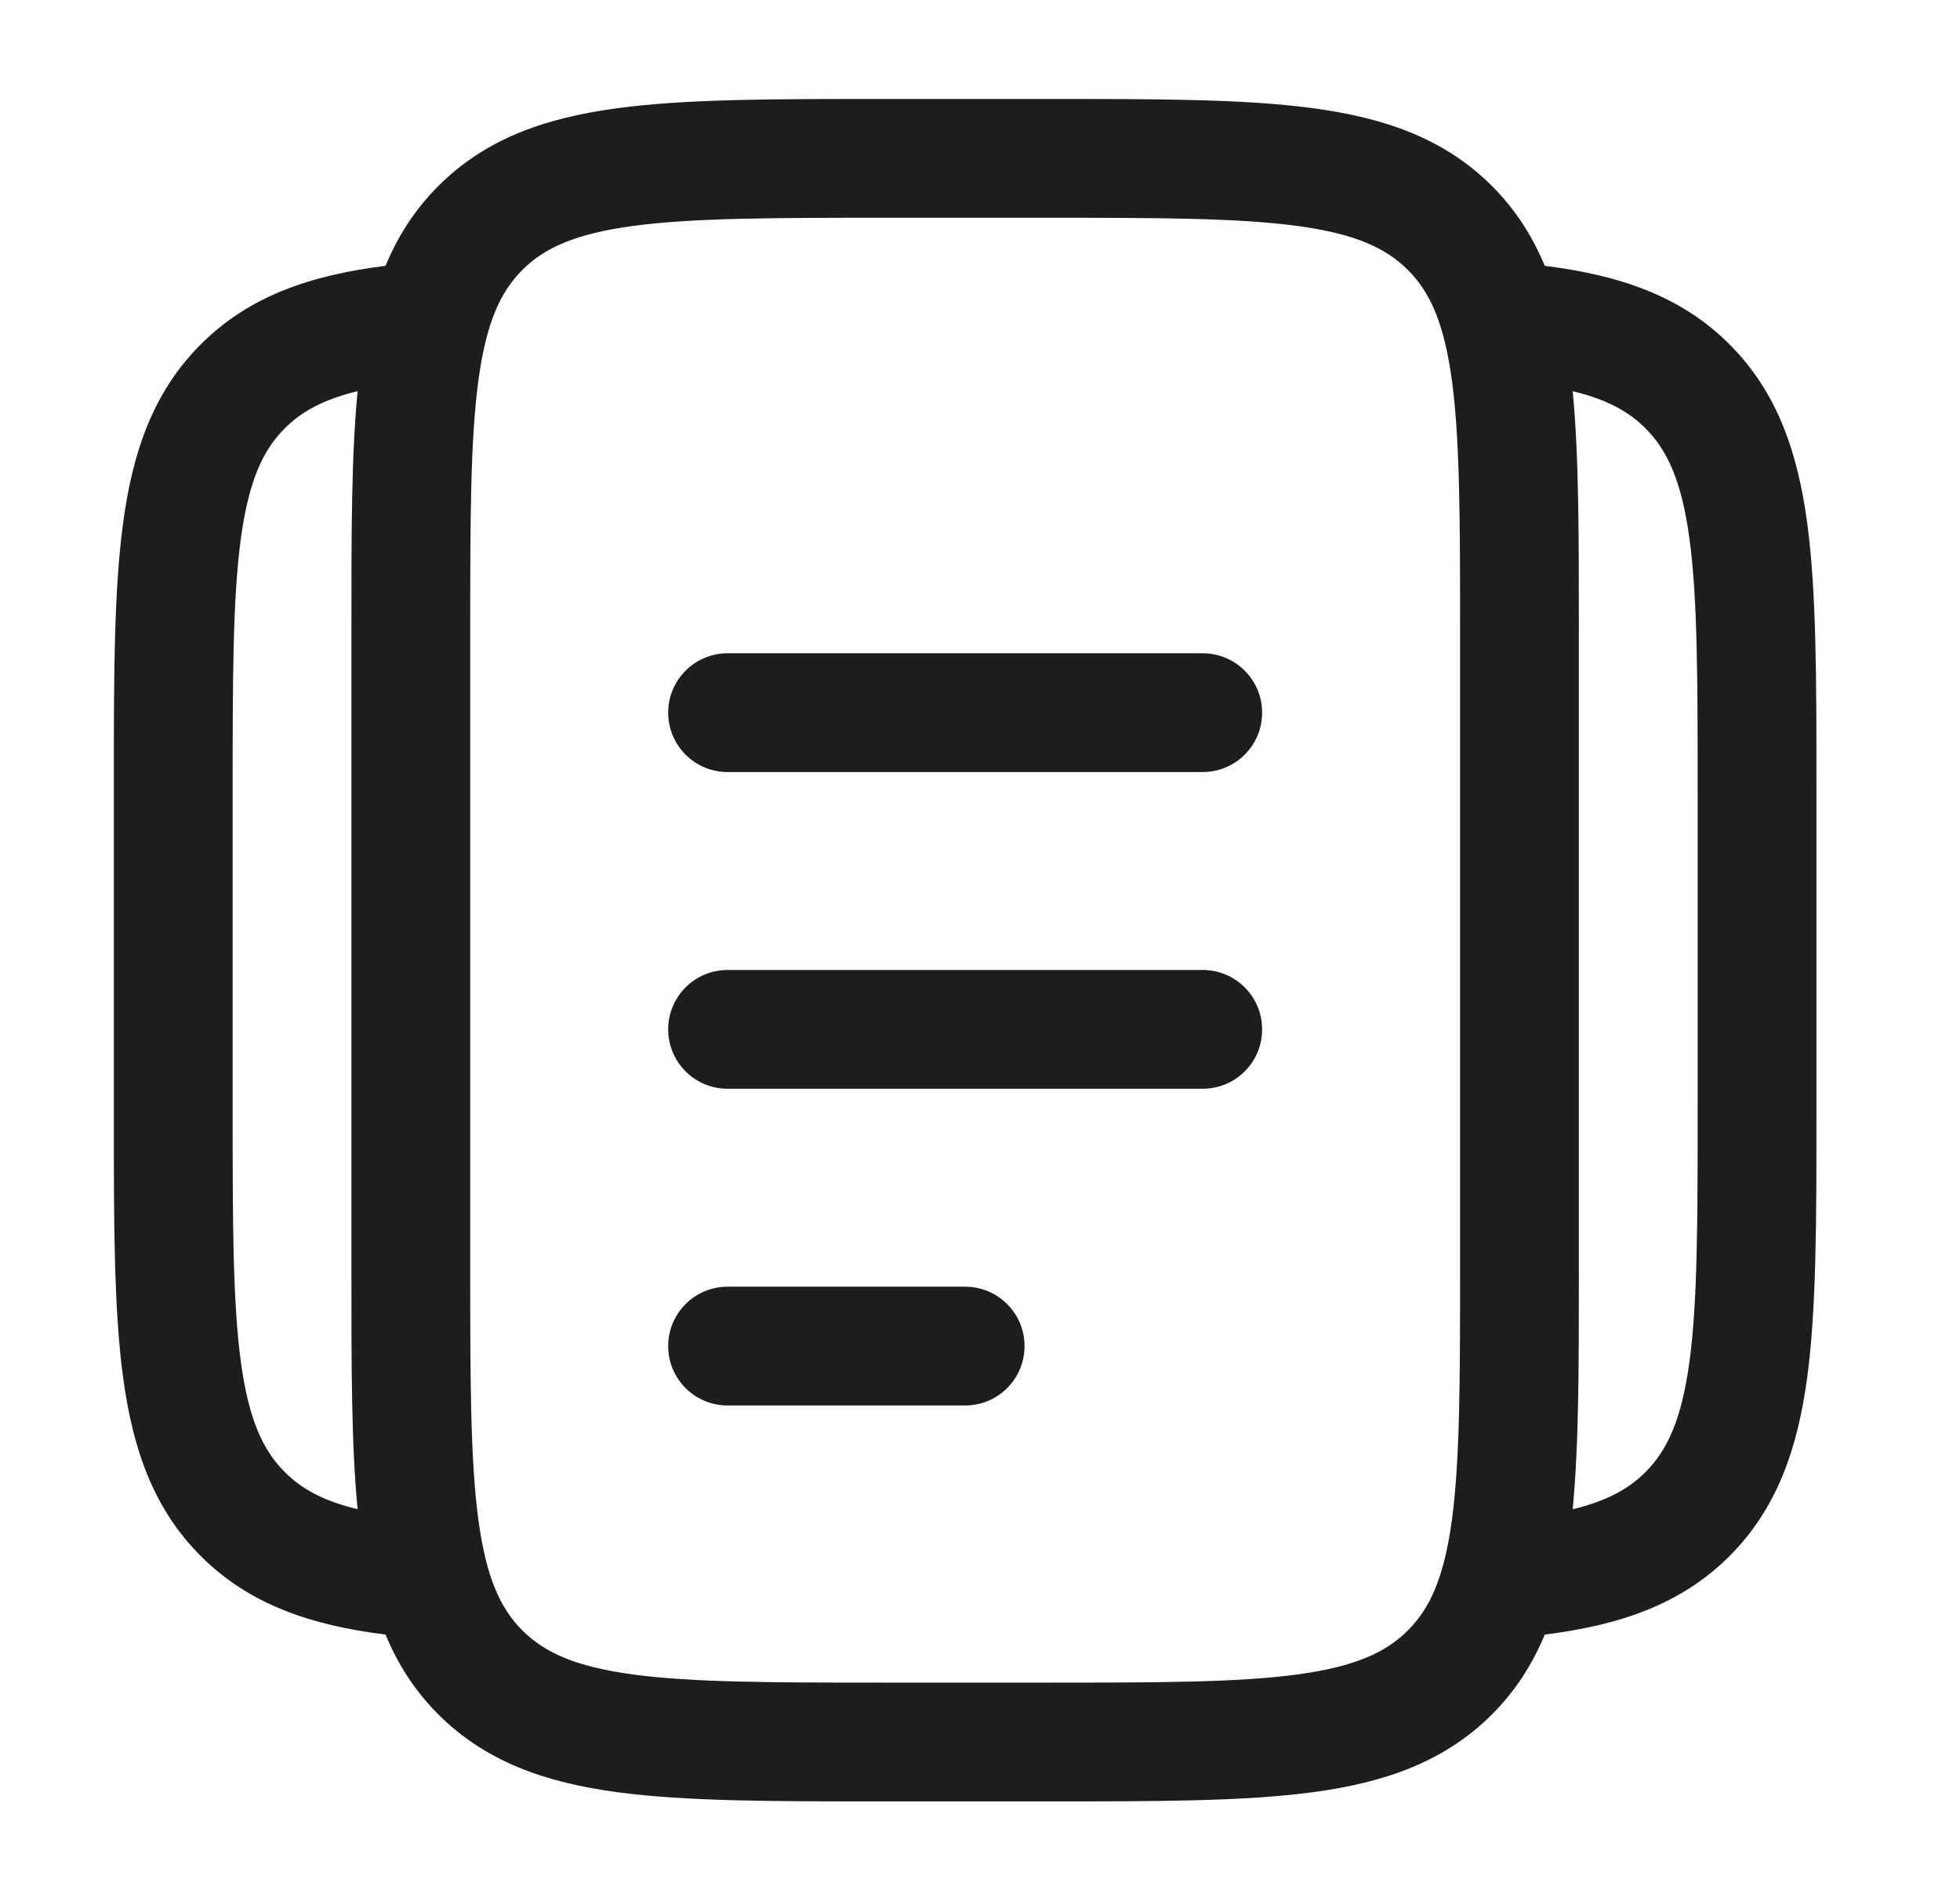
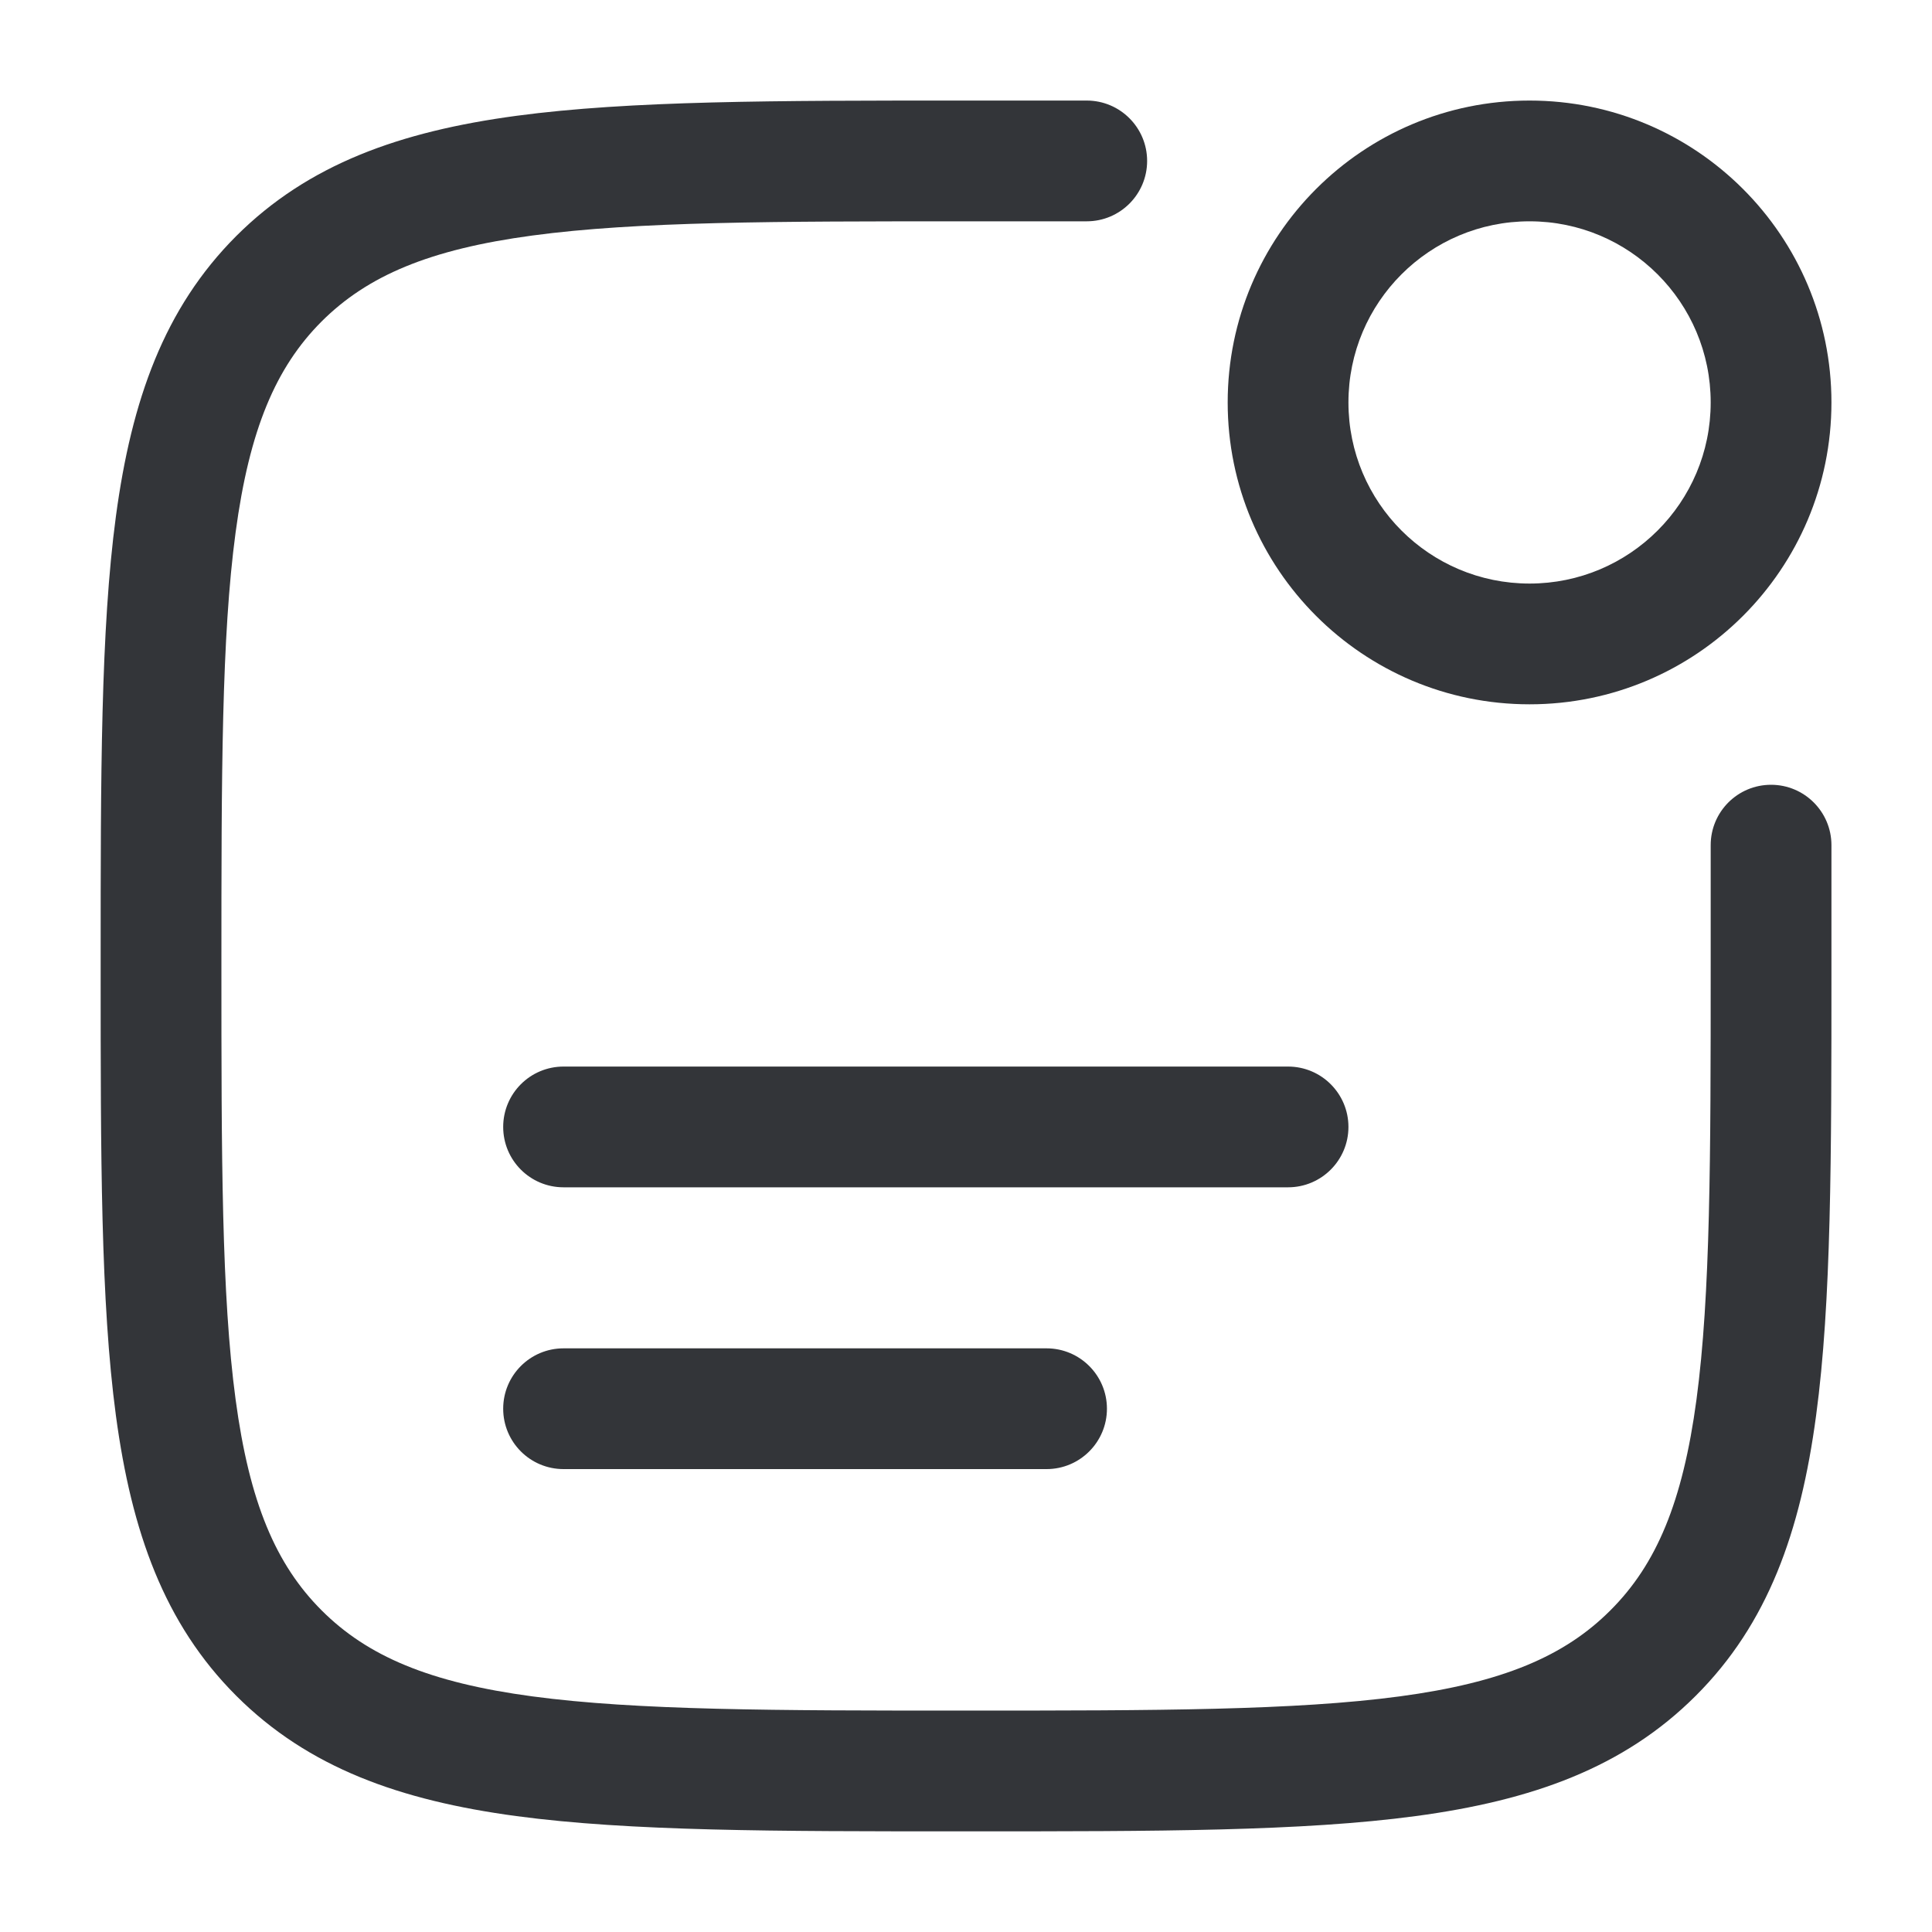
- <svg xmlns="http://www.w3.org/2000/svg" width="33" height="32" viewBox="0 0 33 32" fill="none">
-   <path fill-rule="evenodd" clip-rule="evenodd" d="M14.843 1.667H17.656C19.48 1.666 20.95 1.666 22.105 1.822C23.306 1.983 24.316 2.328 25.119 3.131C25.517 3.529 25.802 3.978 26.009 4.476C27.251 4.632 28.295 4.974 29.119 5.798C29.921 6.6 30.267 7.611 30.428 8.811C30.583 9.967 30.583 11.437 30.583 13.26V18.74C30.583 20.563 30.583 22.033 30.428 23.189C30.267 24.389 29.921 25.4 29.119 26.202C28.295 27.026 27.251 27.368 26.009 27.524C25.802 28.022 25.517 28.471 25.119 28.869C24.316 29.671 23.306 30.017 22.105 30.178C20.95 30.333 19.48 30.333 17.656 30.333H14.843C13.02 30.333 11.55 30.333 10.394 30.178C9.194 30.017 8.184 29.671 7.381 28.869C6.983 28.471 6.698 28.022 6.491 27.524C5.248 27.368 4.205 27.026 3.381 26.202C2.578 25.4 2.233 24.389 2.072 23.189C1.916 22.033 1.916 20.563 1.917 18.74V13.26C1.916 11.437 1.916 9.967 2.072 8.811C2.233 7.611 2.578 6.6 3.381 5.798C4.205 4.974 5.248 4.632 6.491 4.476C6.698 3.978 6.983 3.529 7.381 3.131C8.184 2.328 9.194 1.983 10.394 1.822C11.55 1.666 13.02 1.666 14.843 1.667ZM6.021 6.587C5.438 6.728 5.074 6.933 4.795 7.212C4.426 7.581 4.186 8.099 4.054 9.077C3.919 10.085 3.917 11.419 3.917 13.333V18.667C3.917 20.581 3.919 21.915 4.054 22.922C4.186 23.901 4.426 24.419 4.795 24.788C5.074 25.067 5.438 25.272 6.021 25.413C5.916 24.331 5.916 23.005 5.917 21.406V10.593C5.916 8.995 5.916 7.669 6.021 6.587ZM26.479 25.413C27.062 25.272 27.426 25.067 27.704 24.788C28.073 24.419 28.314 23.901 28.446 22.922C28.581 21.915 28.583 20.581 28.583 18.667V13.333C28.583 11.419 28.581 10.085 28.446 9.077C28.314 8.099 28.073 7.581 27.704 7.212C27.426 6.933 27.062 6.728 26.479 6.587C26.583 7.669 26.583 8.995 26.583 10.593V21.406C26.583 23.005 26.583 24.331 26.479 25.413ZM10.661 3.804C9.682 3.936 9.164 4.176 8.795 4.545C8.426 4.914 8.186 5.432 8.054 6.411C7.919 7.418 7.917 8.753 7.917 10.666V21.333C7.917 23.247 7.919 24.582 8.054 25.589C8.186 26.567 8.426 27.085 8.795 27.454C9.164 27.823 9.682 28.064 10.661 28.196C11.668 28.331 13.003 28.333 14.916 28.333H17.583C19.497 28.333 20.832 28.331 21.839 28.196C22.817 28.064 23.335 27.823 23.704 27.454C24.073 27.085 24.314 26.567 24.446 25.589C24.581 24.582 24.583 23.247 24.583 21.333V10.666C24.583 8.753 24.581 7.418 24.446 6.411C24.314 5.432 24.073 4.914 23.704 4.545C23.335 4.176 22.817 3.936 21.839 3.804C20.832 3.669 19.497 3.667 17.583 3.667H14.916C13.003 3.667 11.668 3.669 10.661 3.804ZM11.25 12C11.25 11.448 11.698 11 12.25 11H20.25C20.802 11 21.25 11.448 21.25 12C21.25 12.552 20.802 13 20.25 13H12.25C11.698 13 11.25 12.552 11.25 12ZM11.25 17.333C11.25 16.781 11.698 16.333 12.25 16.333H20.25C20.802 16.333 21.25 16.781 21.25 17.333C21.25 17.886 20.802 18.333 20.25 18.333H12.25C11.698 18.333 11.25 17.886 11.25 17.333ZM11.25 22.666C11.25 22.114 11.698 21.666 12.25 21.666H16.25C16.802 21.666 17.25 22.114 17.25 22.666C17.25 23.219 16.802 23.666 16.25 23.666H12.25C11.698 23.666 11.25 23.219 11.25 22.666Z" fill="#1D1D20" />
+ <svg xmlns="http://www.w3.org/2000/svg" width="20" height="20" viewBox="0 0 20 20" fill="none">
+   <path d="M9.953 1.041C8.029 1.041 6.521 1.041 5.345 1.199C4.141 1.361 3.191 1.699 2.445 2.444C1.7 3.19 1.362 4.14 1.2 5.344C1.042 6.52 1.042 8.028 1.042 9.952V10.047C1.042 11.971 1.042 13.478 1.2 14.655C1.362 15.858 1.7 16.809 2.445 17.554C3.191 18.3 4.141 18.638 5.345 18.8C6.521 18.958 8.029 18.958 9.953 18.958H10.048C11.972 18.958 13.479 18.958 14.656 18.8C15.86 18.638 16.809 18.3 17.555 17.554C18.301 16.809 18.639 15.858 18.8 14.655C18.959 13.478 18.959 11.971 18.959 10.047V8.749C18.959 8.404 18.679 8.124 18.334 8.124C17.988 8.124 17.709 8.404 17.709 8.749V9.999C17.709 11.981 17.707 13.405 17.562 14.488C17.419 15.553 17.146 16.196 16.671 16.67C16.197 17.145 15.554 17.418 14.489 17.561C13.406 17.706 11.982 17.708 10 17.708C8.018 17.708 6.595 17.706 5.512 17.561C4.446 17.418 3.804 17.145 3.329 16.67C2.855 16.196 2.582 15.553 2.439 14.488C2.293 13.405 2.292 11.981 2.292 9.999C2.292 8.018 2.293 6.594 2.439 5.511C2.582 4.445 2.855 3.803 3.329 3.328C3.804 2.854 4.446 2.581 5.512 2.438C6.595 2.292 8.018 2.291 10 2.291H11.25C11.595 2.291 11.875 2.011 11.875 1.666C11.875 1.321 11.595 1.041 11.25 1.041H9.953Z" fill="#333539" />
+   <path fill-rule="evenodd" clip-rule="evenodd" d="M15.834 1.041C14.108 1.041 12.709 2.44 12.709 4.166C12.709 5.892 14.108 7.291 15.834 7.291C17.559 7.291 18.959 5.892 18.959 4.166C18.959 2.44 17.559 1.041 15.834 1.041ZM13.959 4.166C13.959 3.13 14.798 2.291 15.834 2.291C16.869 2.291 17.709 3.13 17.709 4.166C17.709 5.202 16.869 6.041 15.834 6.041C14.798 6.041 13.959 5.202 13.959 4.166Z" fill="#333539" />
+   <path d="M5.209 11.666C5.209 11.321 5.488 11.041 5.834 11.041H13.334C13.679 11.041 13.959 11.321 13.959 11.666C13.959 12.011 13.679 12.291 13.334 12.291H5.834C5.488 12.291 5.209 12.011 5.209 11.666Z" fill="#333539" />
+   <path d="M5.834 13.958C5.488 13.958 5.209 14.238 5.209 14.583C5.209 14.928 5.488 15.208 5.834 15.208H10.834C11.179 15.208 11.459 14.928 11.459 14.583C11.459 14.238 11.179 13.958 10.834 13.958H5.834Z" fill="#333539" />
</svg>
